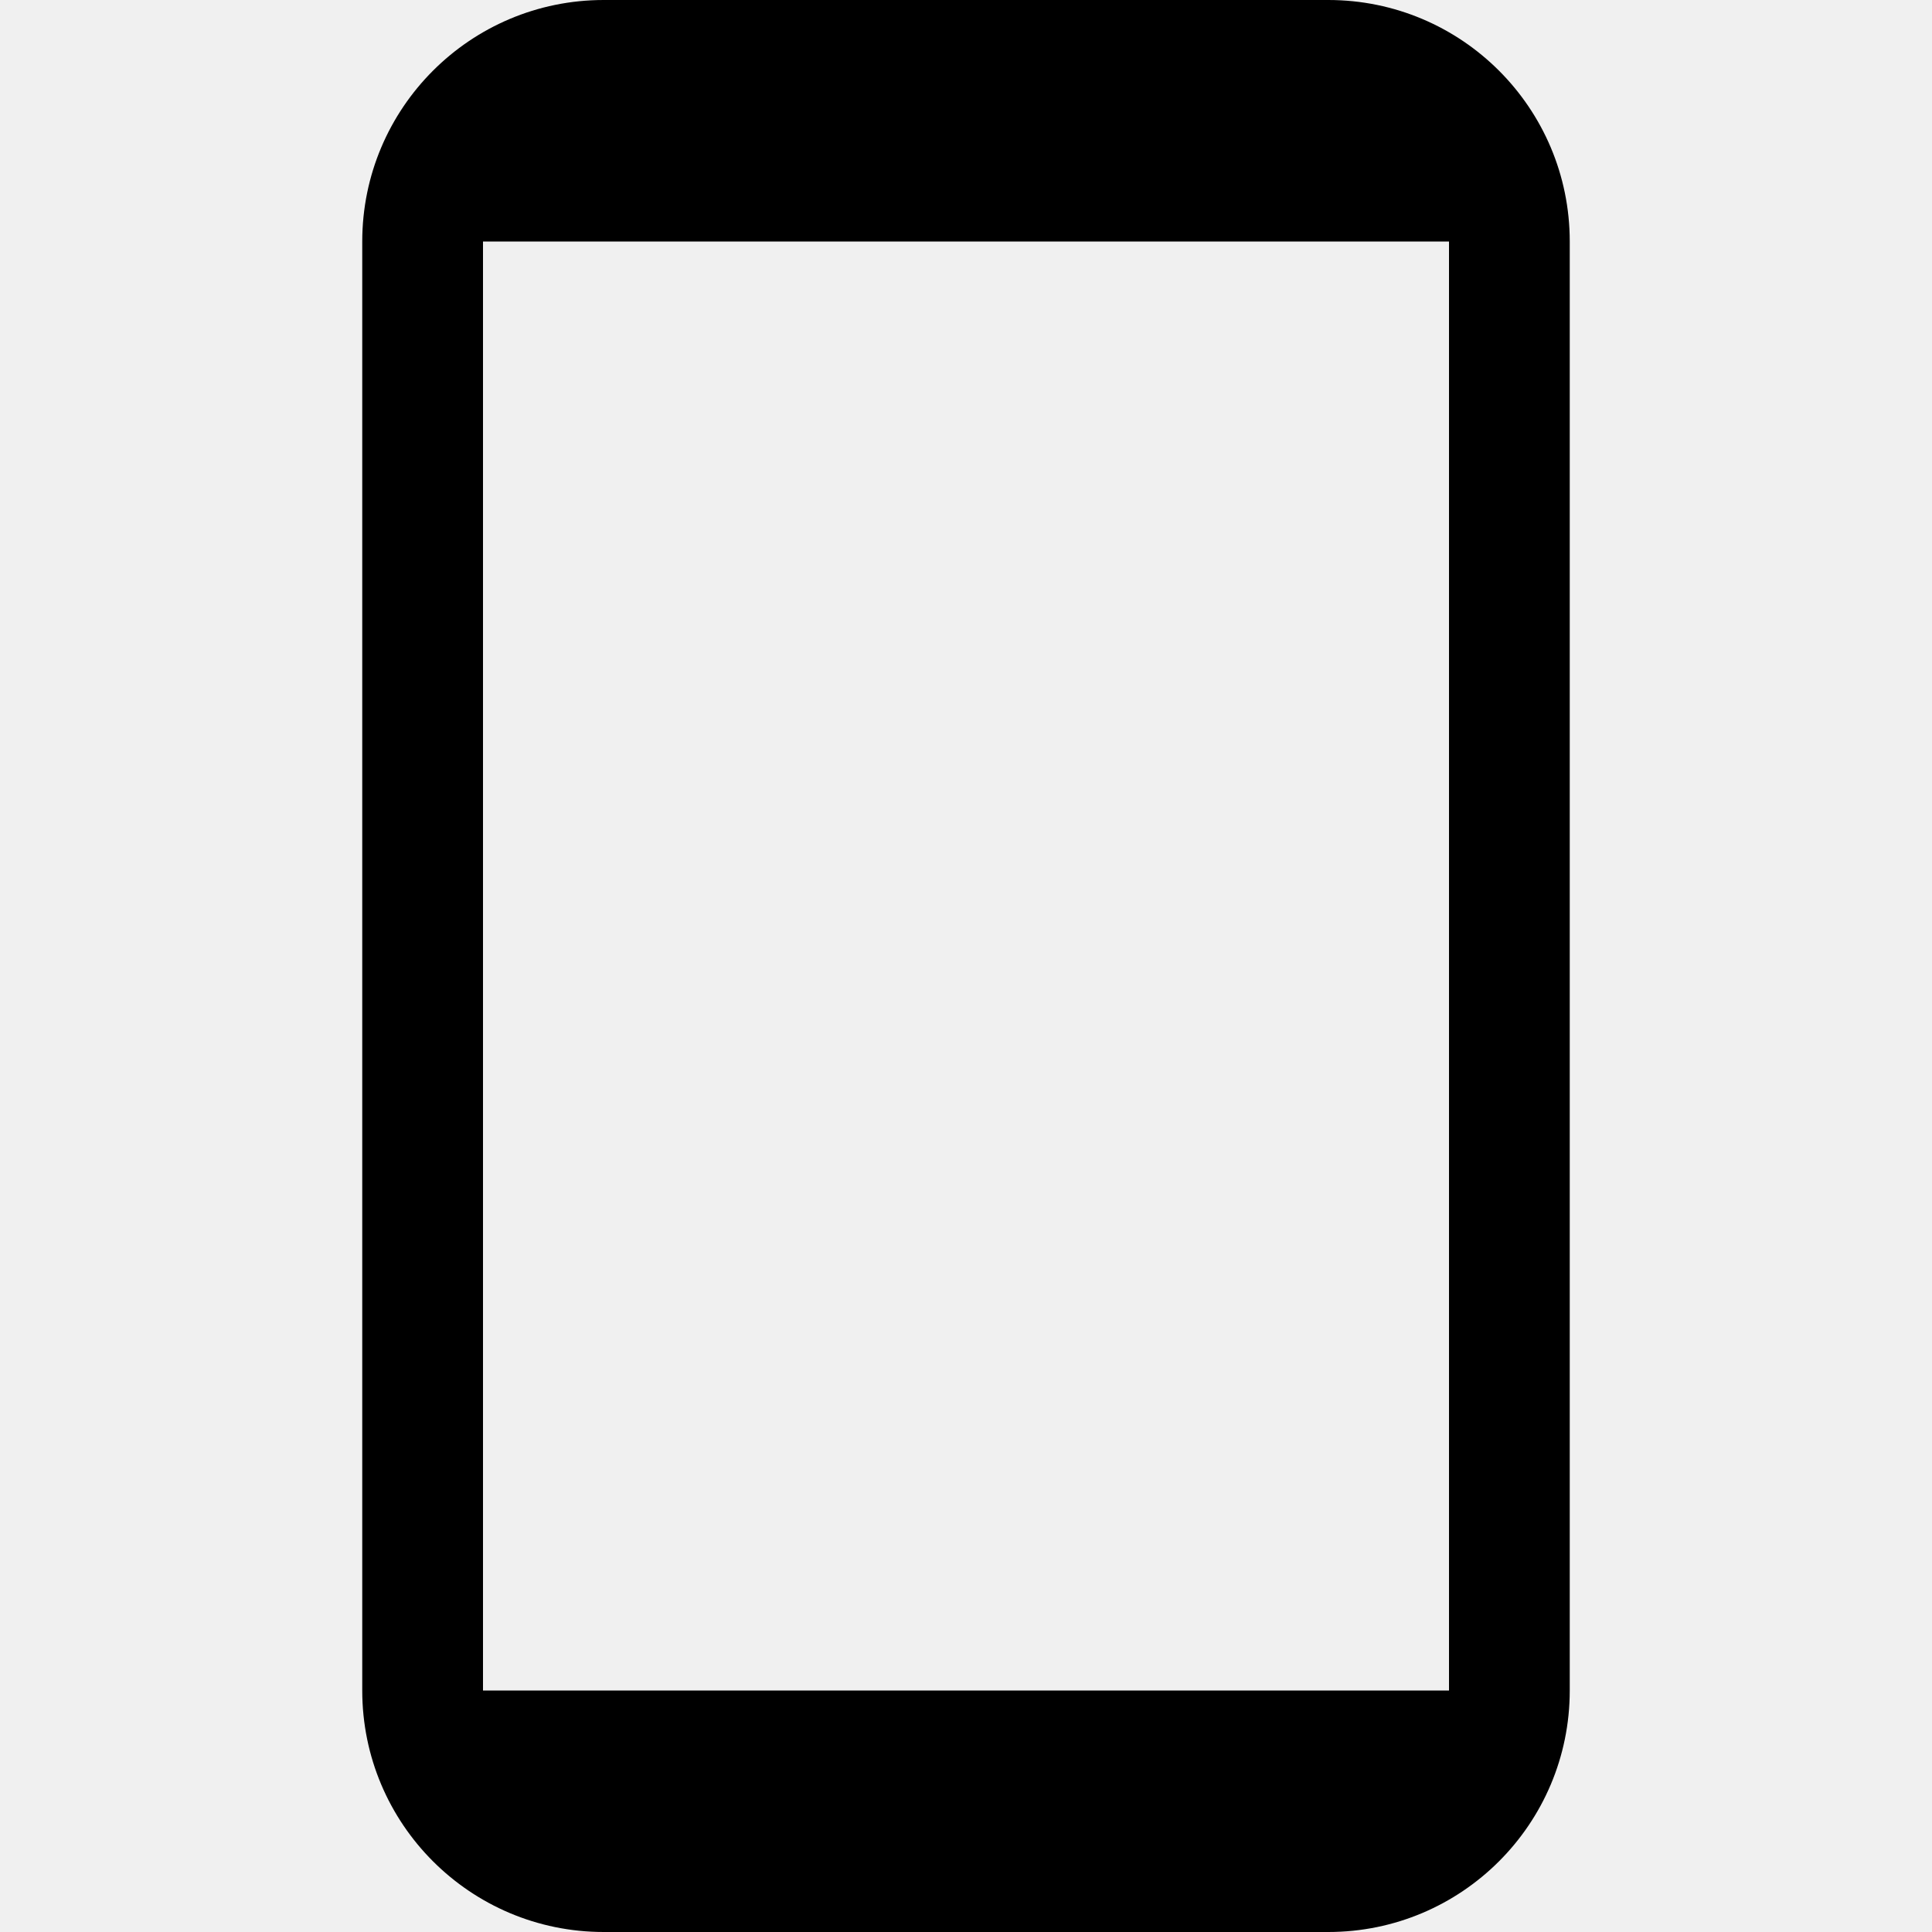
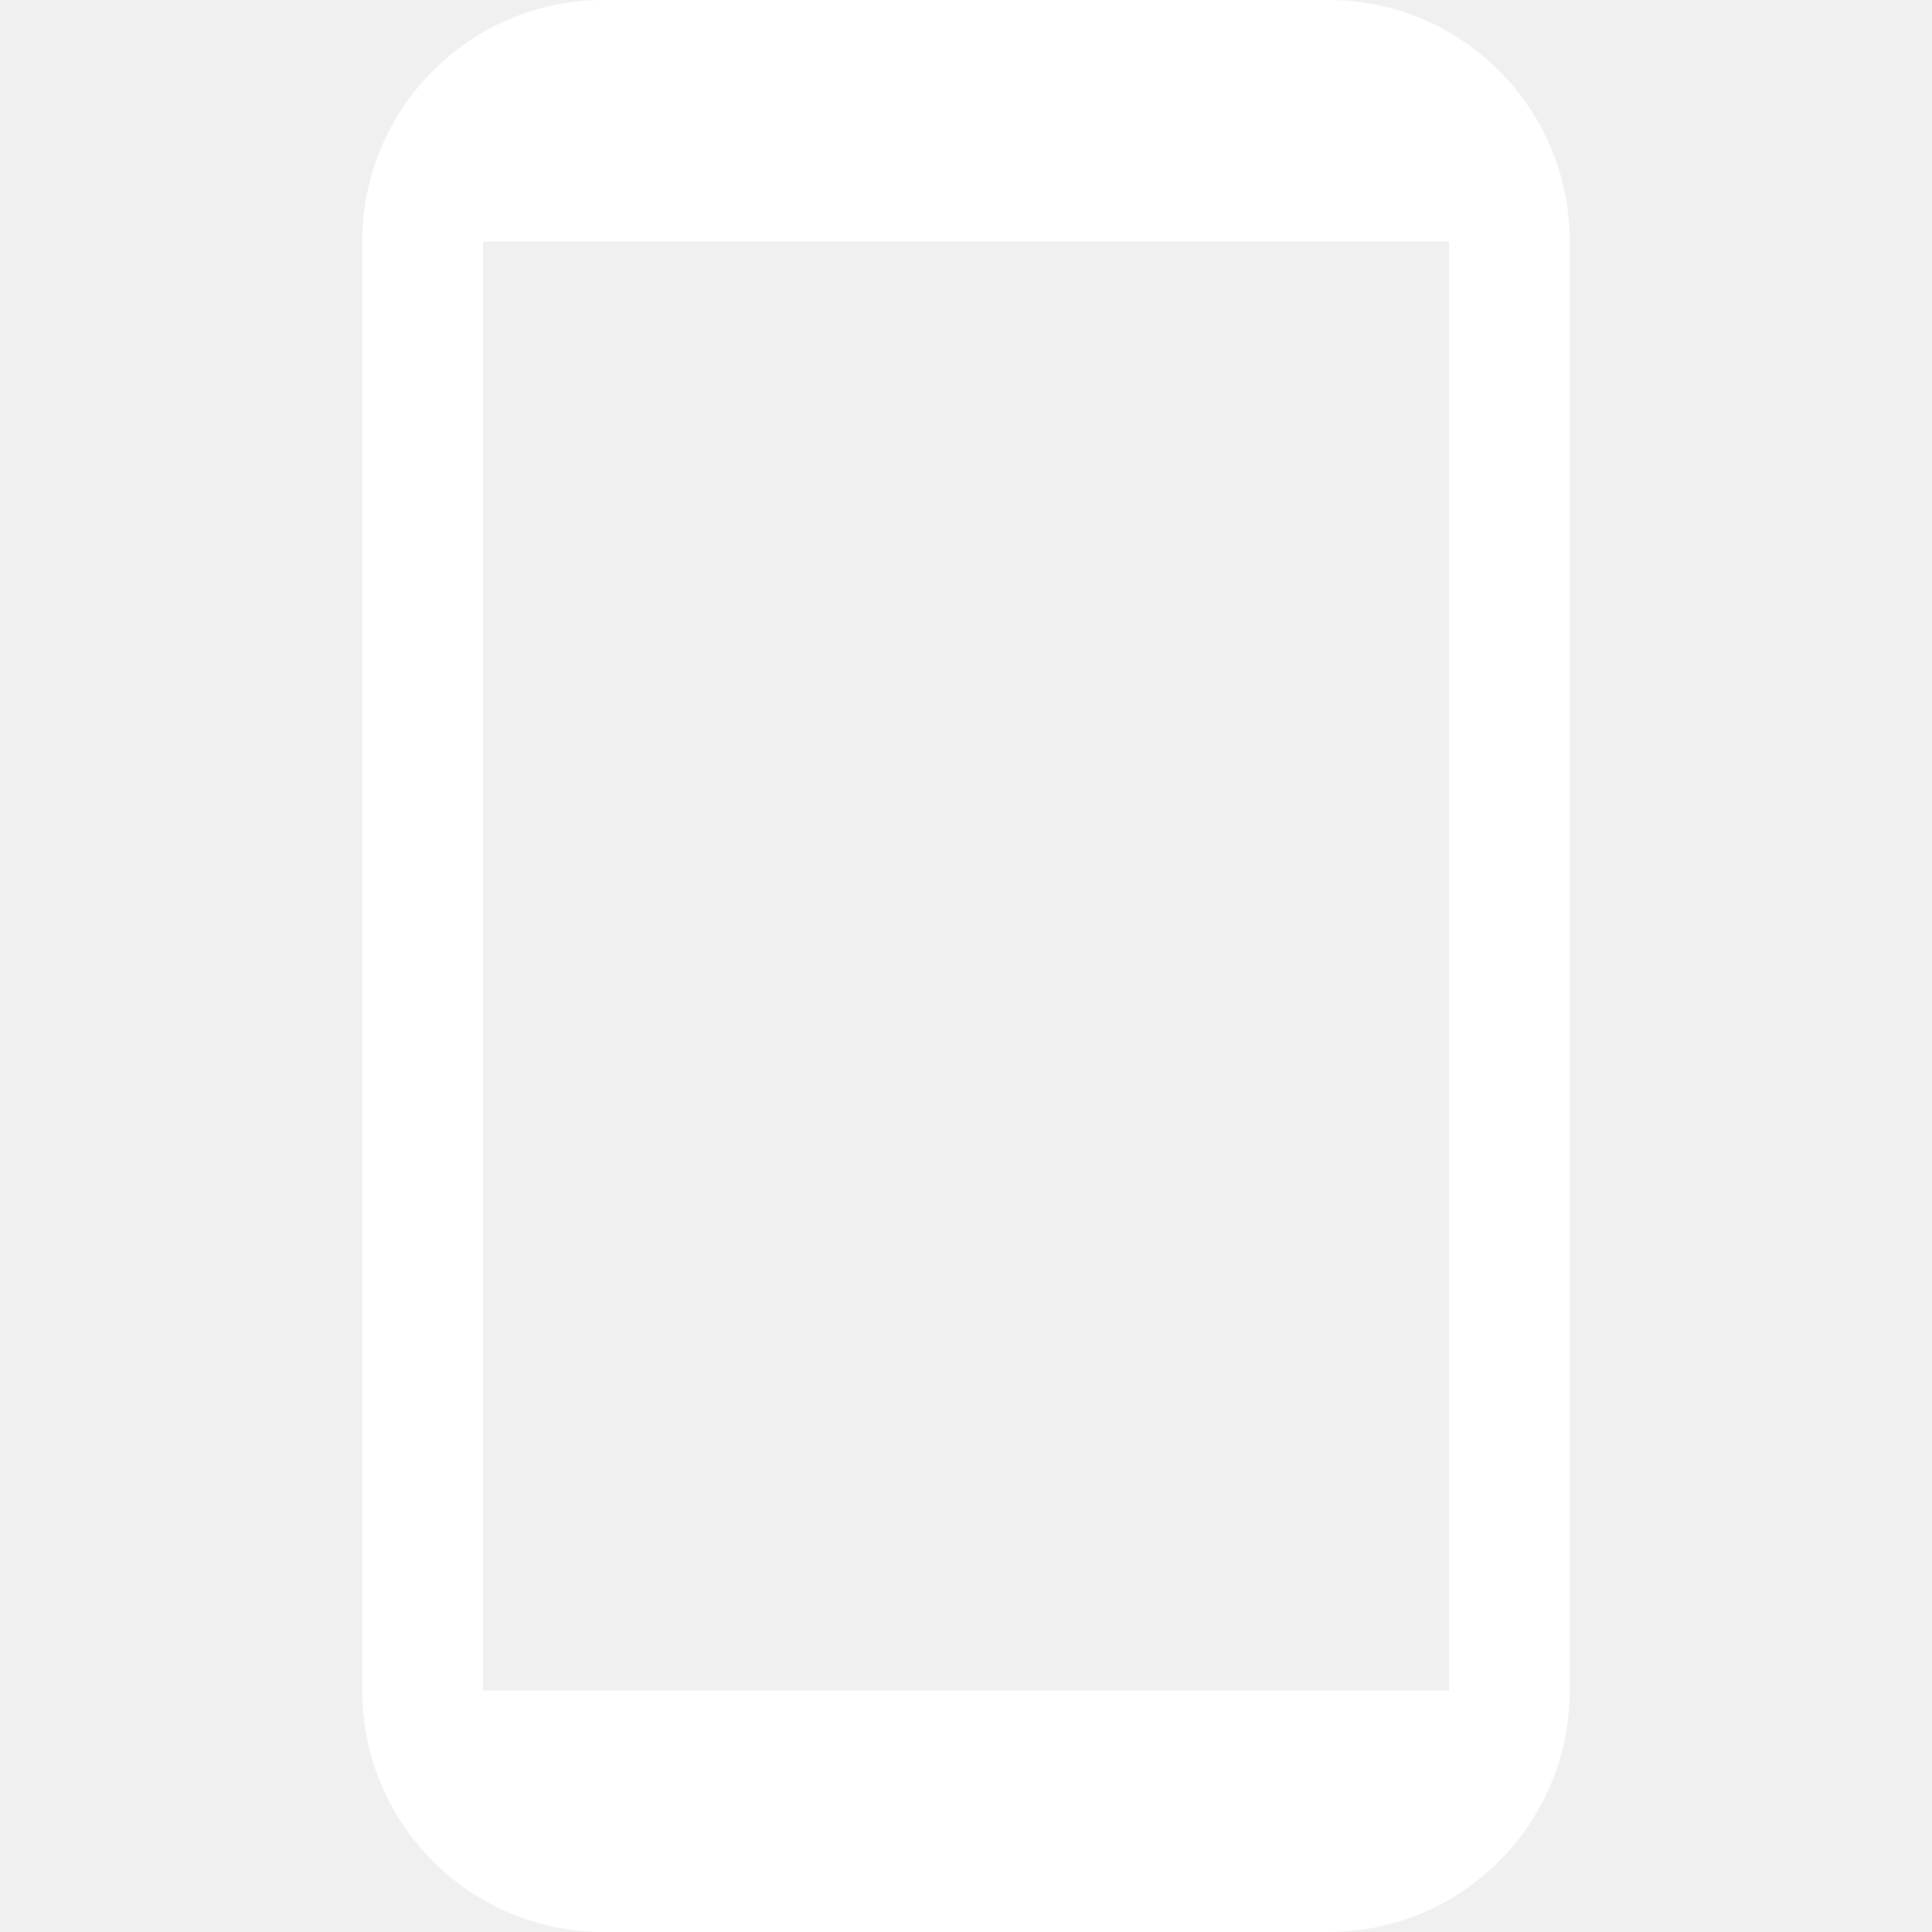
- <svg xmlns="http://www.w3.org/2000/svg" id="Layer_1_1_" style="enable-background:new 0 0 16 16;" version="1.1" viewBox="0 0 16 16" xml:space="preserve">
+ <svg xmlns="http://www.w3.org/2000/svg" fill="#fff" id="Layer_1_1_" style="enable-background:new 0 0 16 16;" version="1.1" viewBox="0 0 16 16" xml:space="preserve">
  <path d="M5,16h6c1.105,0,2-0.895,2-2V2c0-1.105-0.895-2-2-2H5C3.895,0,3,0.895,3,2v12C3,15.105,3.895,16,5,16z M4,2h8v12H4V2z" />
</svg>
